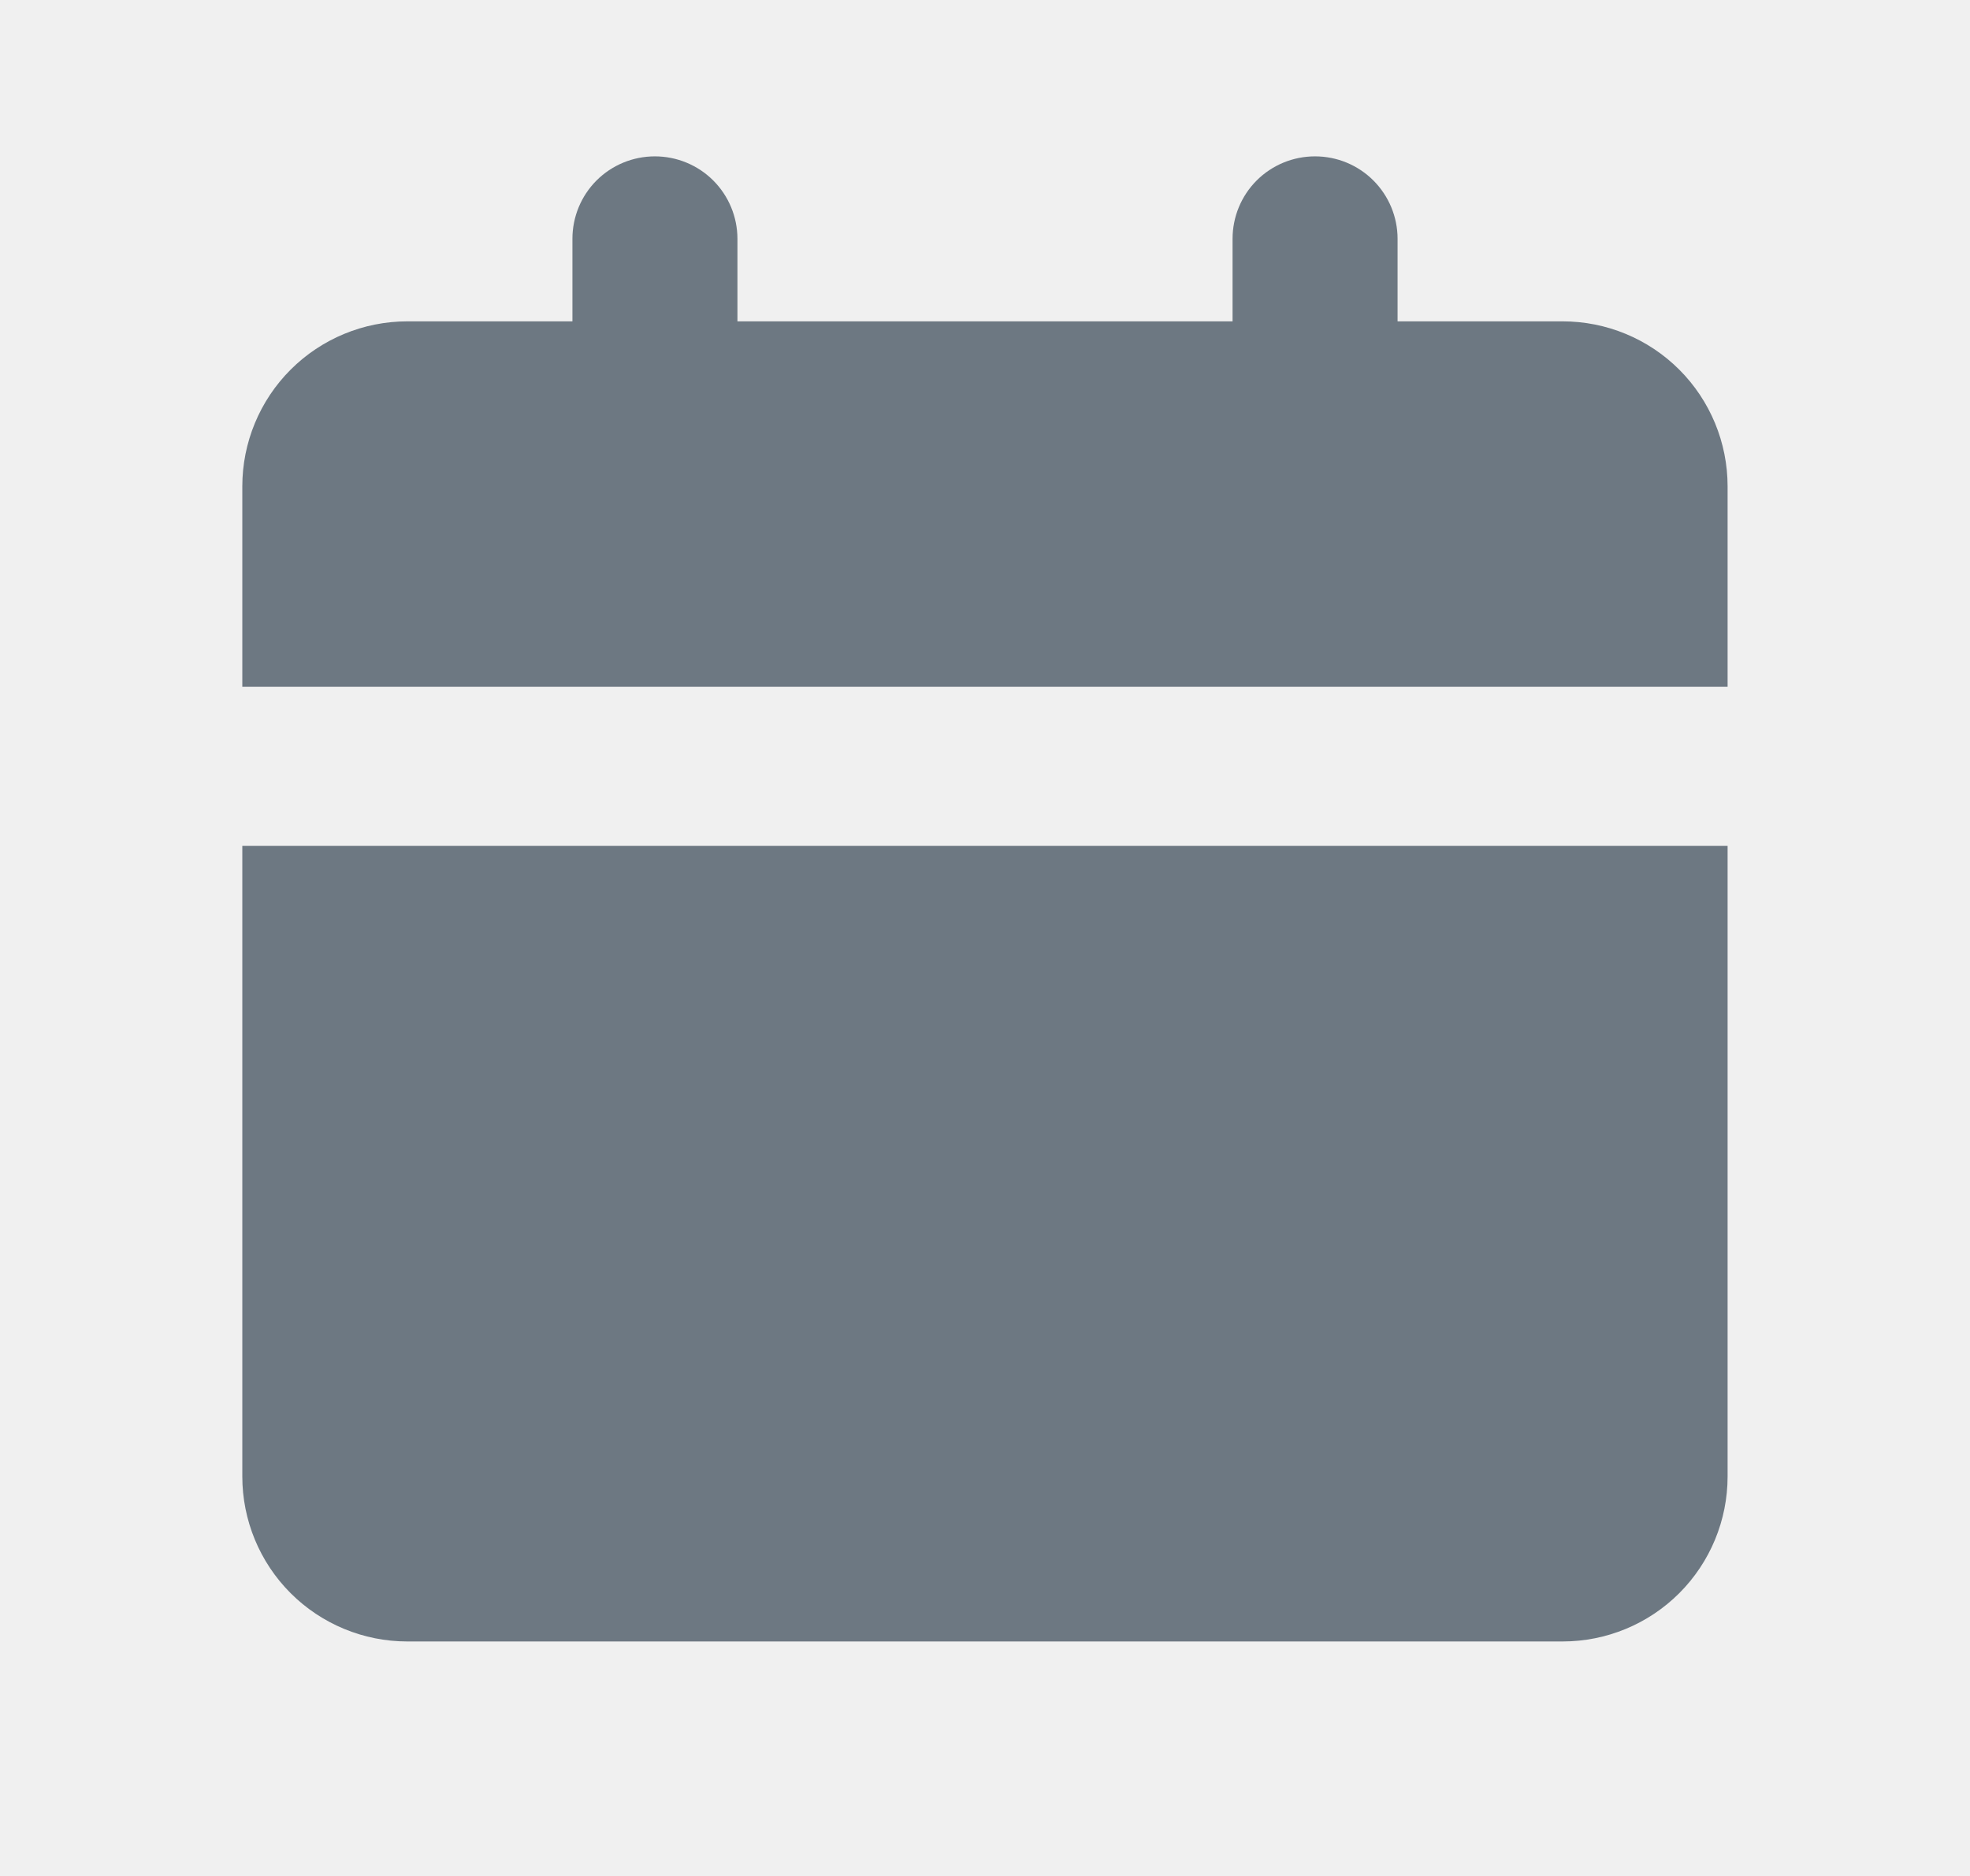
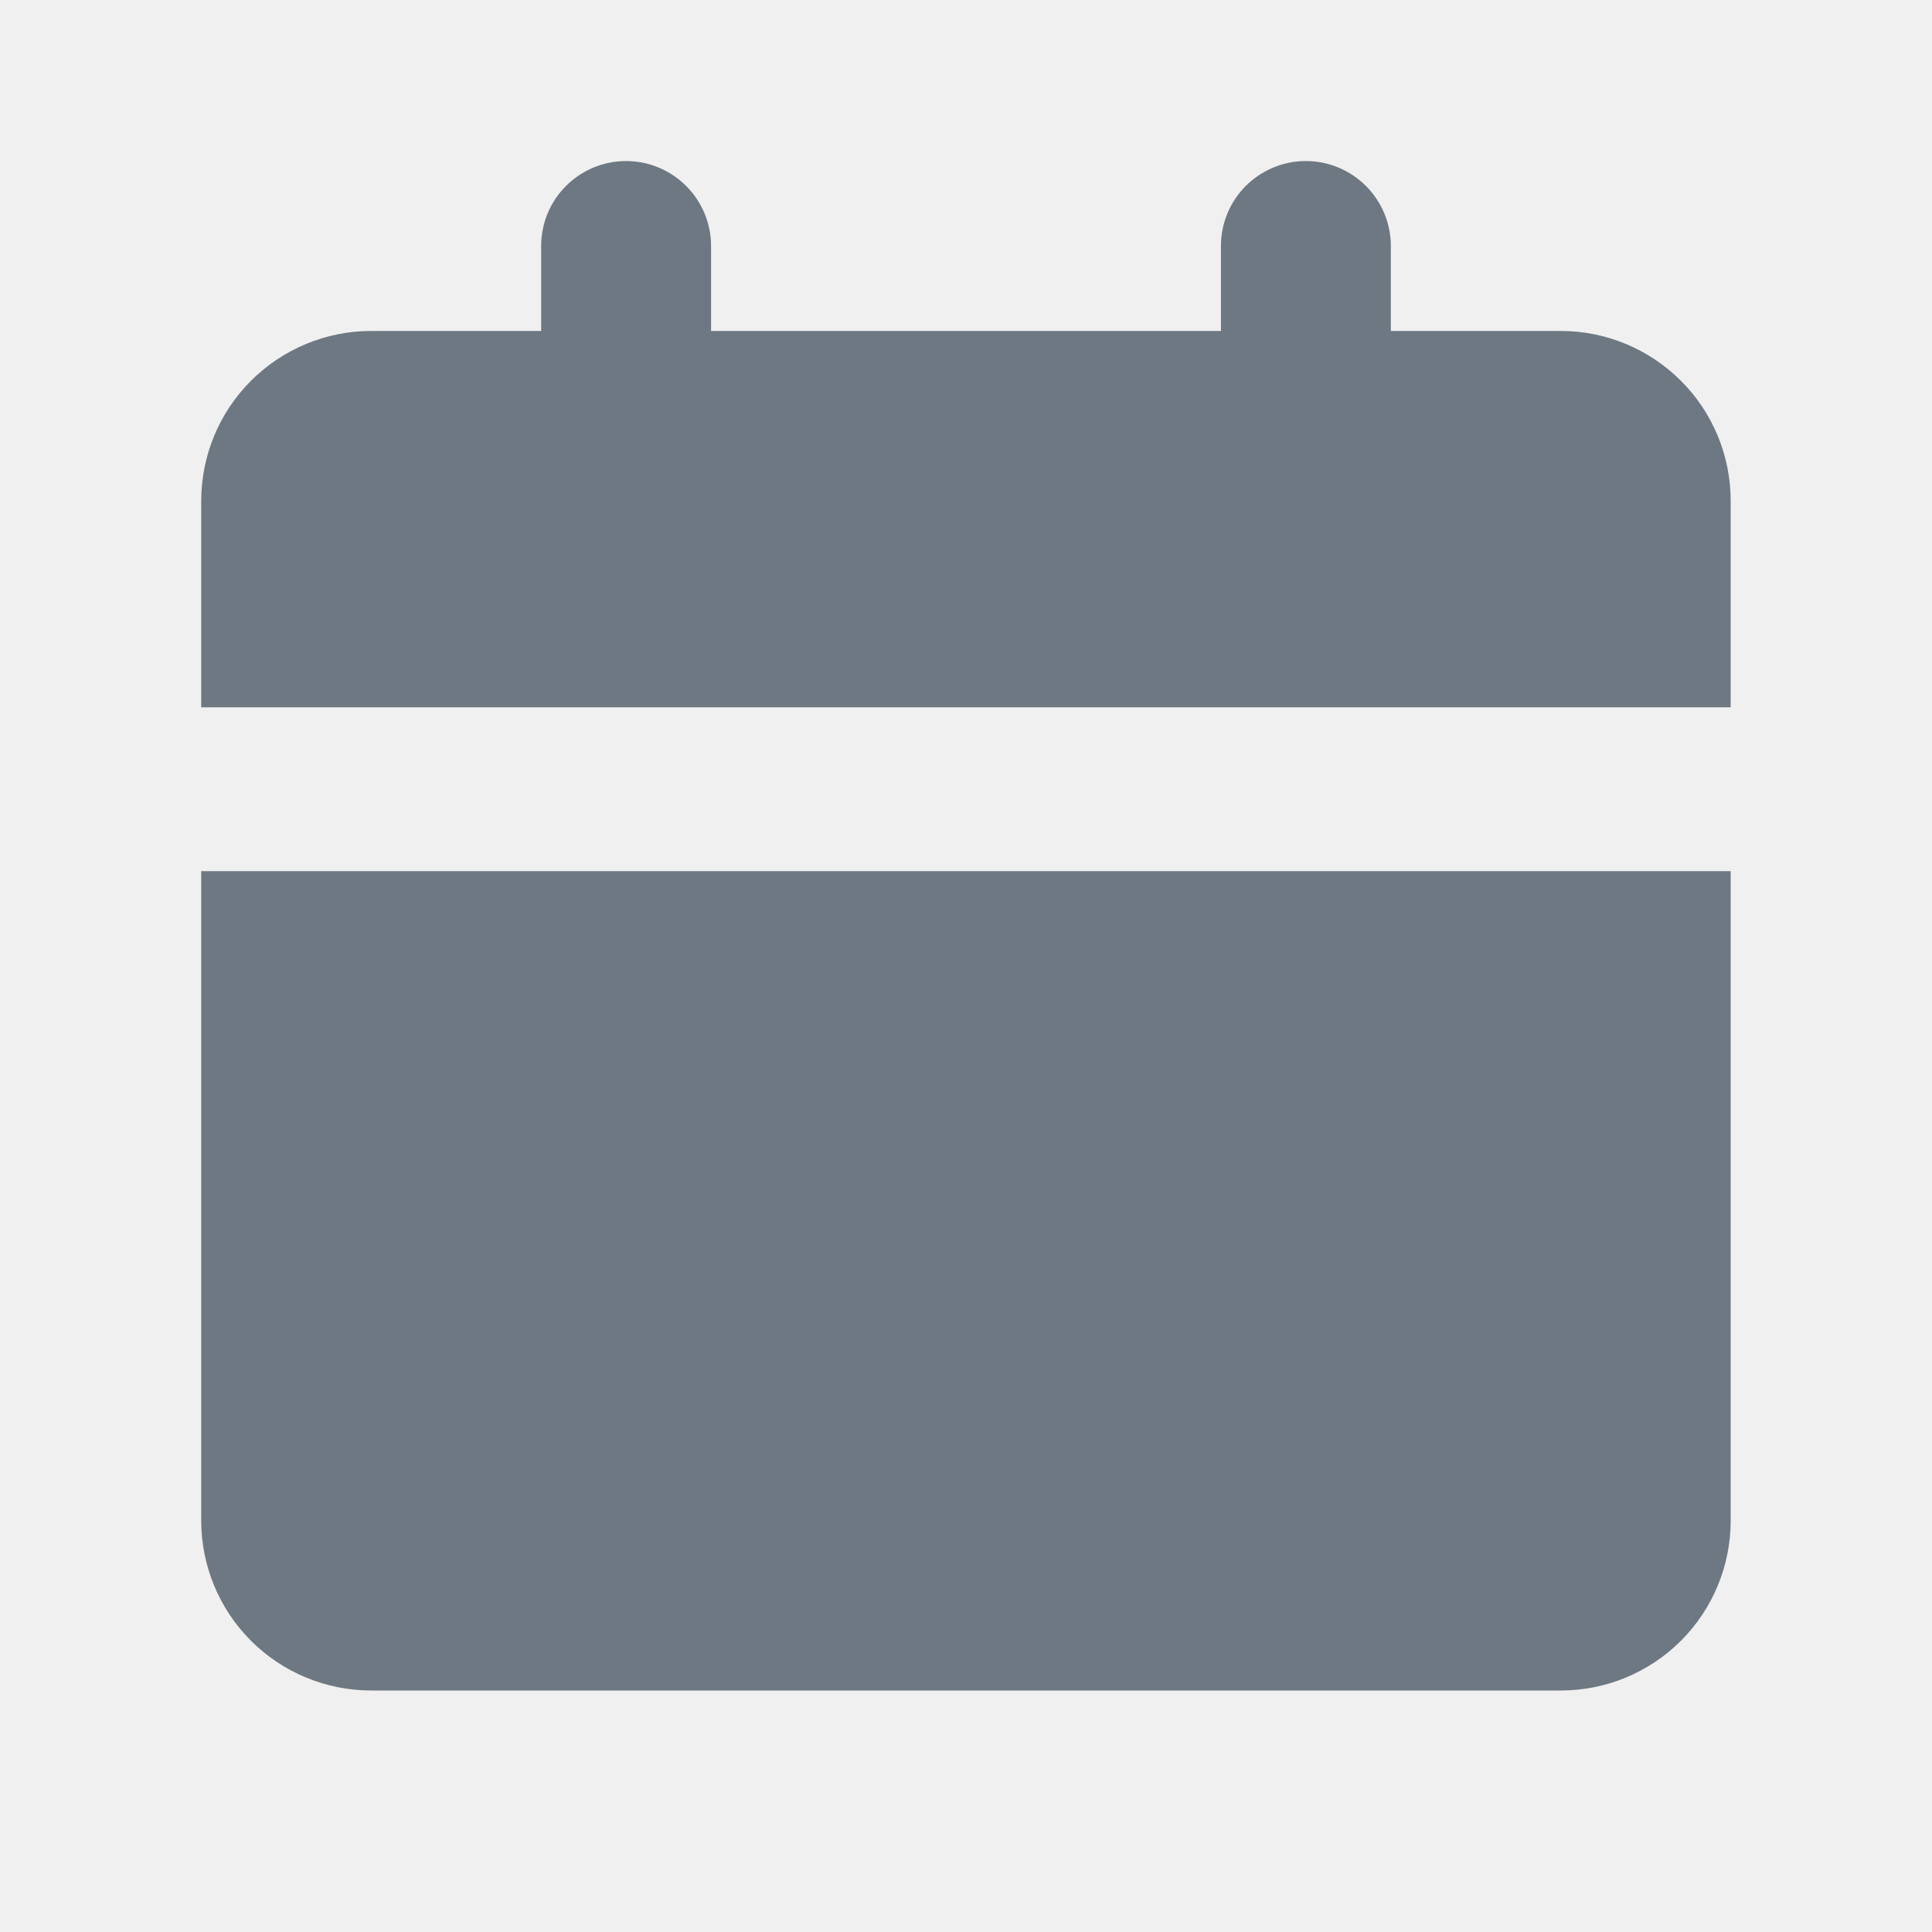
- <svg xmlns="http://www.w3.org/2000/svg" width="21" height="20" viewBox="0 0 21 20" fill="none">
-   <g clip-path="url(#clip0_4335_187249)">
-     <path d="M18.416 9.018V15.741C18.416 16.207 18.231 16.655 17.901 16.985C17.571 17.315 17.124 17.5 16.657 17.5H4.342C3.876 17.5 3.428 17.315 3.098 16.985C2.768 16.655 2.583 16.207 2.583 15.741V9.018H18.416ZM14.018 1.667C14.252 1.667 14.475 1.759 14.64 1.924C14.805 2.089 14.898 2.313 14.898 2.546V3.426H16.657C17.124 3.426 17.571 3.611 17.901 3.941C18.231 4.271 18.416 4.719 18.416 5.185V7.322H2.583V5.185C2.583 4.719 2.768 4.271 3.098 3.941C3.428 3.611 3.876 3.426 4.342 3.426H6.102V2.546C6.102 2.313 6.194 2.089 6.359 1.924C6.524 1.759 6.748 1.667 6.981 1.667C7.214 1.667 7.438 1.759 7.603 1.924C7.768 2.089 7.861 2.313 7.861 2.546V3.426H13.139V2.546C13.139 2.313 13.231 2.089 13.396 1.924C13.561 1.759 13.785 1.667 14.018 1.667Z" fill="#6D7882" />
+ <svg xmlns="http://www.w3.org/2000/svg" width="20" height="20" viewBox="0 0 20 20" fill="none">
+   <g clip-path="url(#clip0_9644_206838)">
+     <path d="M17.916 9.018V15.741C17.916 16.208 17.731 16.655 17.401 16.985C17.071 17.315 16.624 17.5 16.157 17.5H3.842C3.376 17.5 2.928 17.315 2.598 16.985C2.268 16.655 2.083 16.208 2.083 15.741V9.018H17.916ZM13.518 1.667C13.752 1.667 13.975 1.76 14.14 1.925C14.305 2.09 14.398 2.313 14.398 2.547V3.426H16.157C16.624 3.426 17.071 3.612 17.401 3.942C17.731 4.271 17.916 4.719 17.916 5.186V7.322H2.083V5.186C2.083 4.719 2.268 4.271 2.598 3.942C2.928 3.612 3.376 3.426 3.842 3.426H5.602V2.547C5.602 2.313 5.694 2.09 5.859 1.925C6.024 1.76 6.248 1.667 6.481 1.667C6.714 1.667 6.938 1.76 7.103 1.925C7.268 2.09 7.361 2.313 7.361 2.547V3.426H12.639V2.547C12.639 2.313 12.731 2.09 12.896 1.925C13.061 1.76 13.285 1.667 13.518 1.667Z" fill="#6D7882" />
  </g>
  <defs>
-     <clipPath id="clip0_4335_187249">
-       <rect width="20" height="20" fill="white" transform="translate(0.5)" />
+     <clipPath id="clip0_9644_206838">
+       <rect width="20" height="20" fill="white" />
    </clipPath>
  </defs>
</svg>
